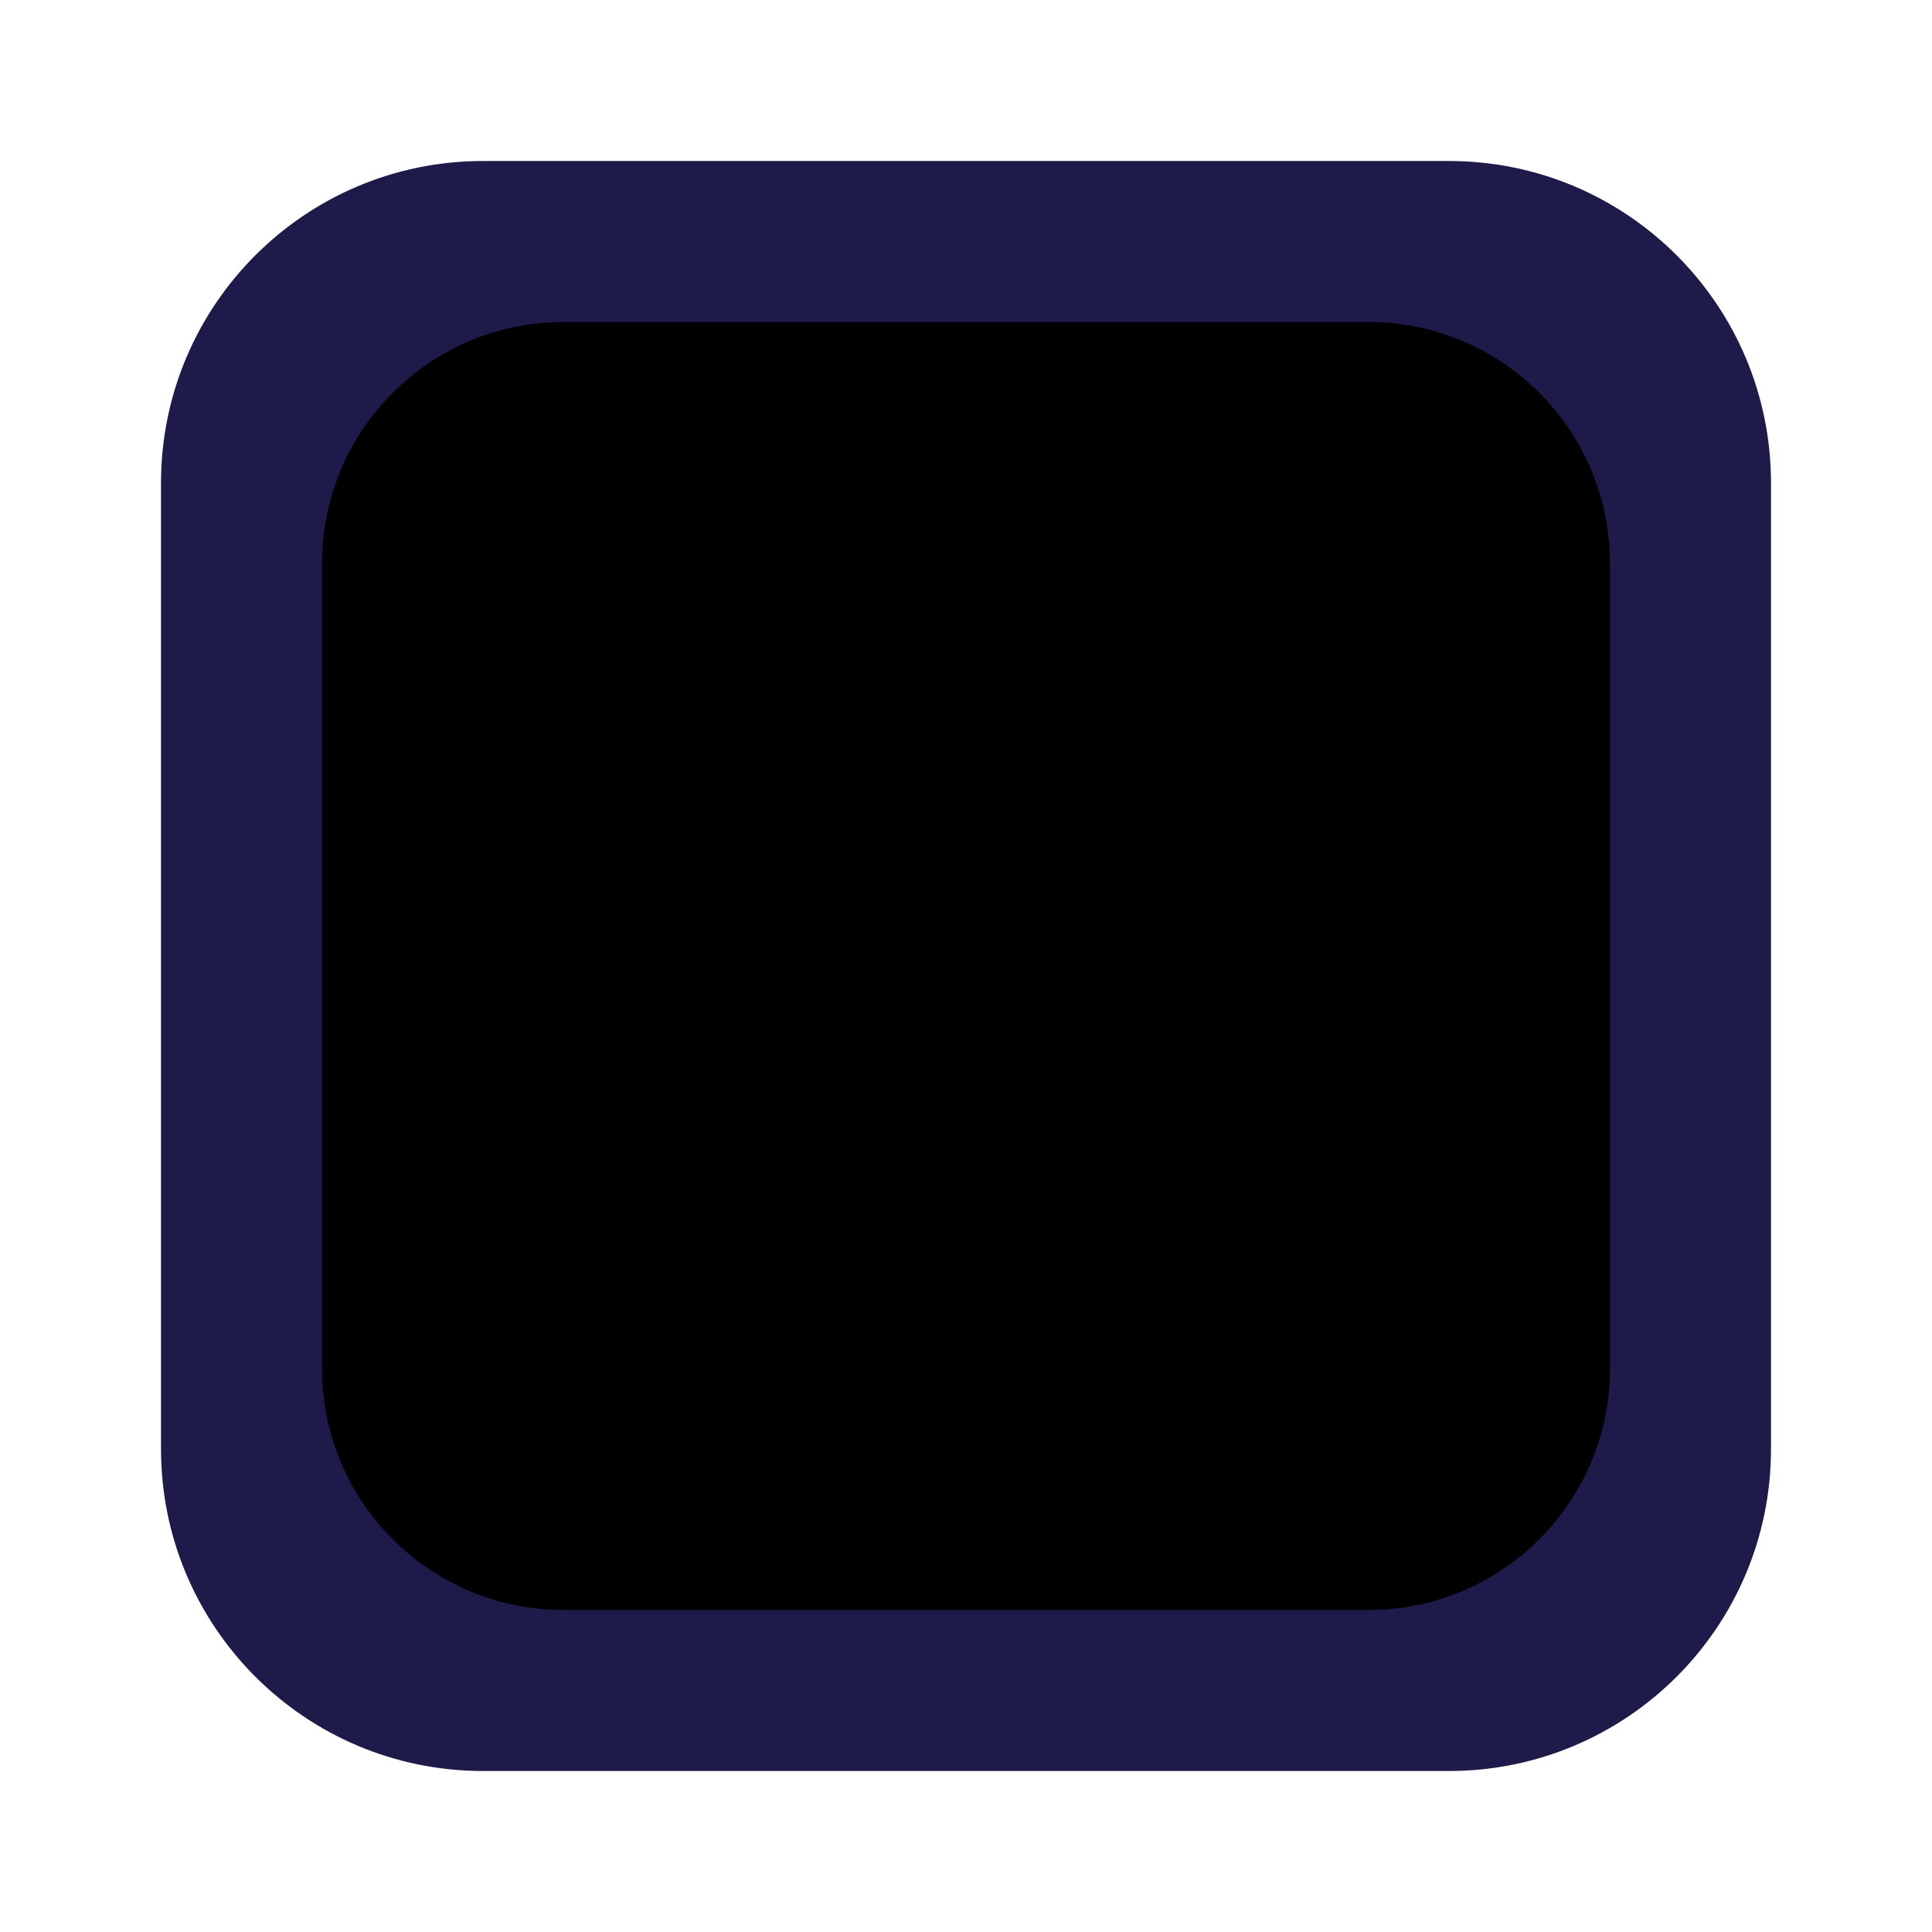
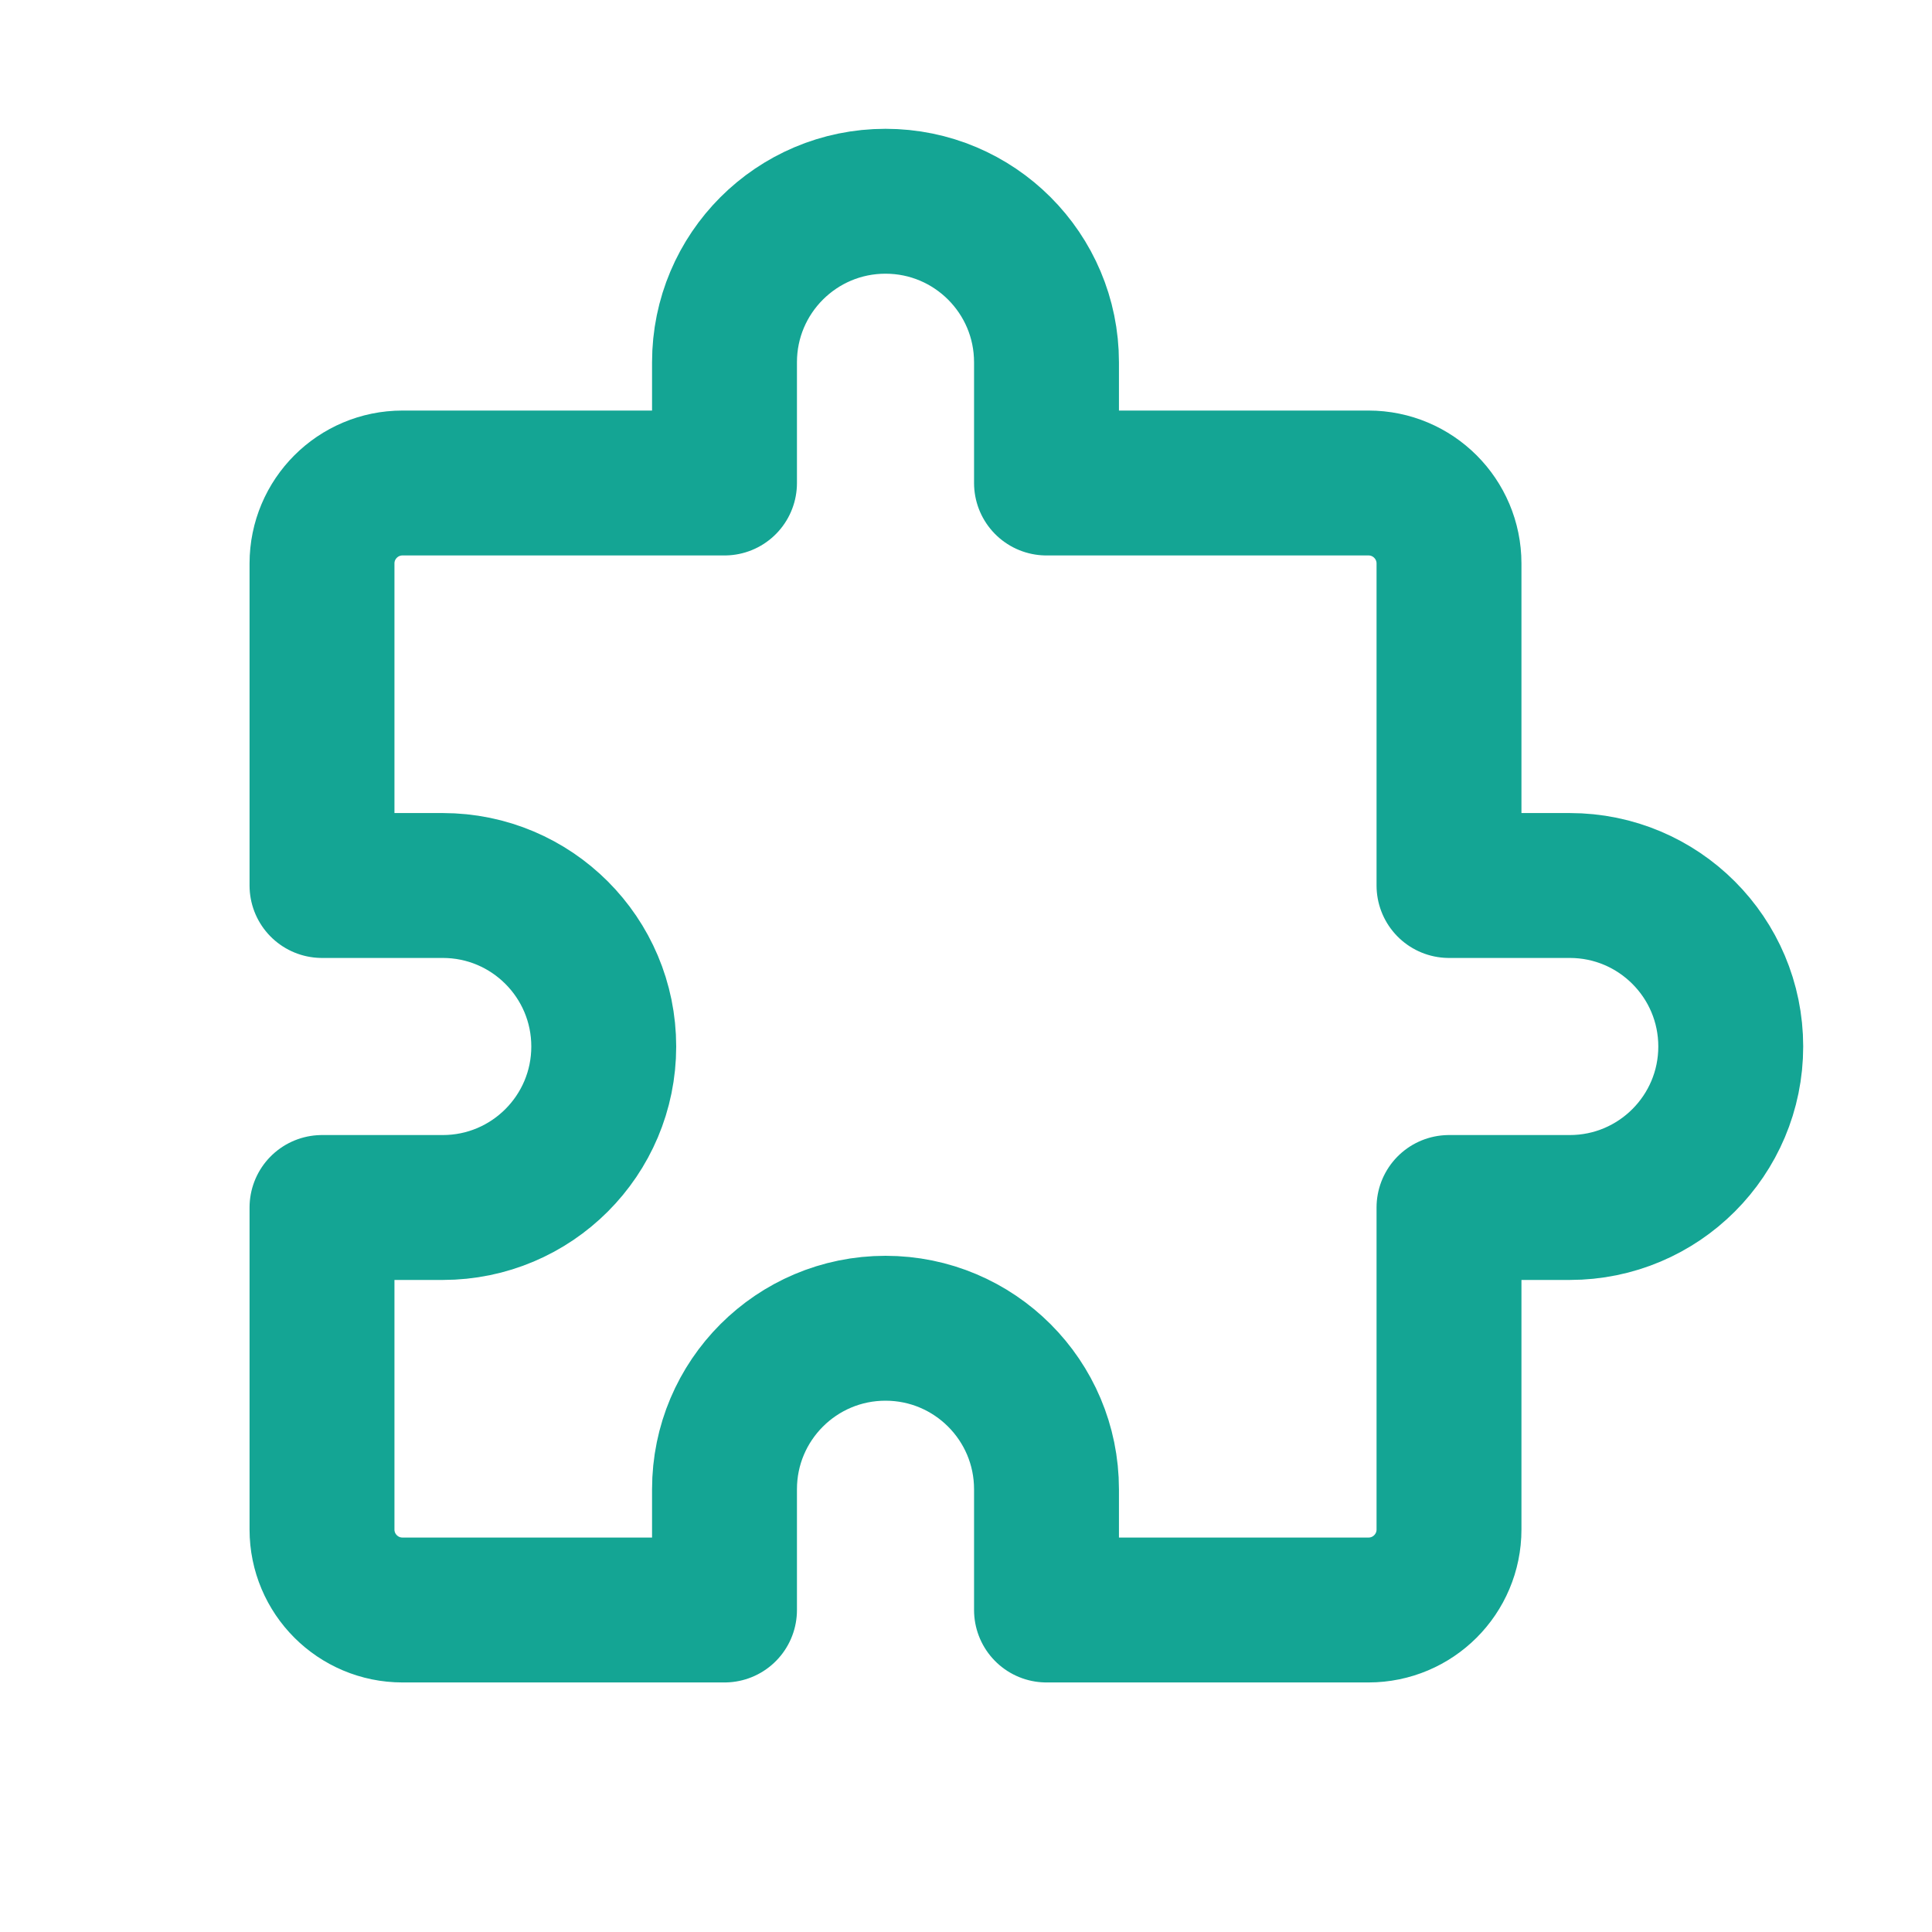
- <svg xmlns="http://www.w3.org/2000/svg" viewBox="0 0 24 24" width="24" height="24">
-   <rect x="2" y="2" width="20" height="20" rx="4" fill="#1e1b4b" />
-   <rect x="4" y="4" width="16" height="16" rx="3" fill="{muted}" />
-   <circle cx="12" cy="12" r="3" fill="{accent}" />
-   <path d="M12 6v2M12 16v2M6 12h2M16 12h2" stroke="{accent}" stroke-width="1.5" stroke-linecap="round" />
+ <svg xmlns="http://www.w3.org/2000/svg" viewBox="0 0 24 24" width="24" height="24" fill="none" stroke-linecap="round" stroke-linejoin="round" stroke-width="1.8">
+   <path d="M9 4.5a2 2 0 1 1 4 0V6h4a1 1 0 0 1 1 1v4h1.5a2 2 0 1 1 0 4H18v4a1 1 0 0 1-1 1h-4v-1.5a2 2 0 1 0-4 0V20H5a1 1 0 0 1-1-1v-4h1.5a2 2 0 1 0 0-4H4V7a1 1 0 0 1 1-1h4z" stroke="#14a594" />
</svg>
